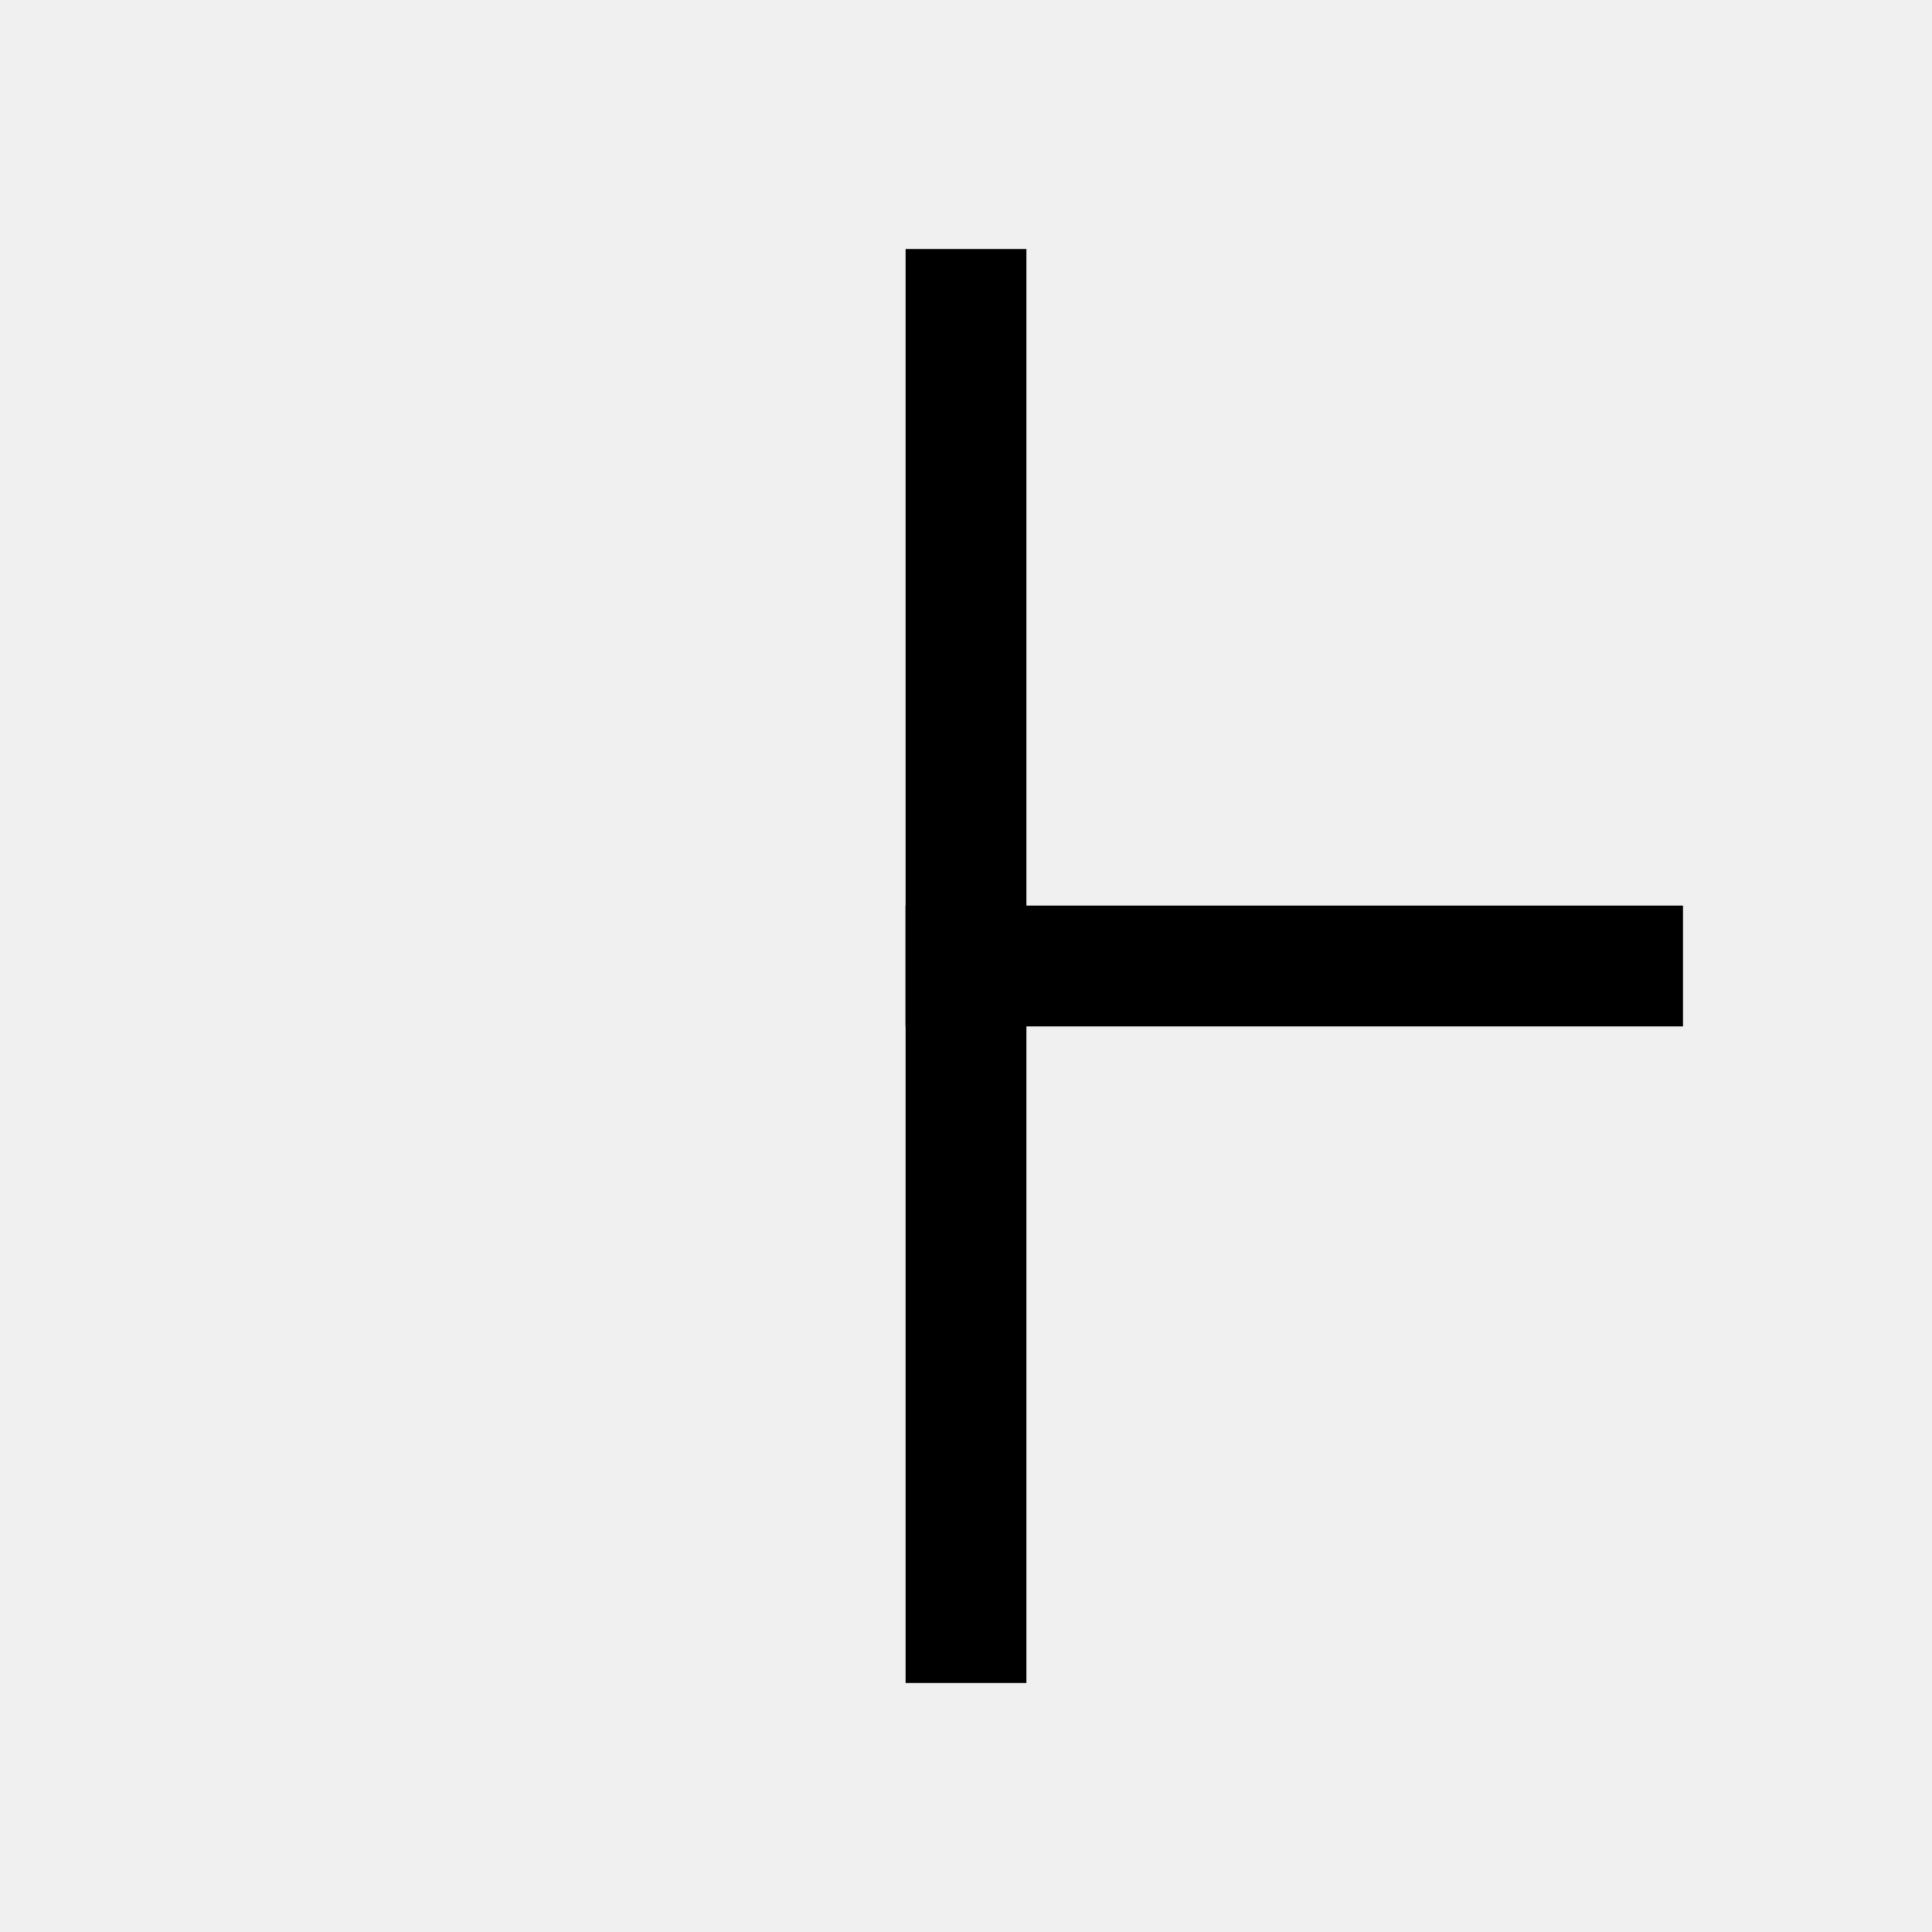
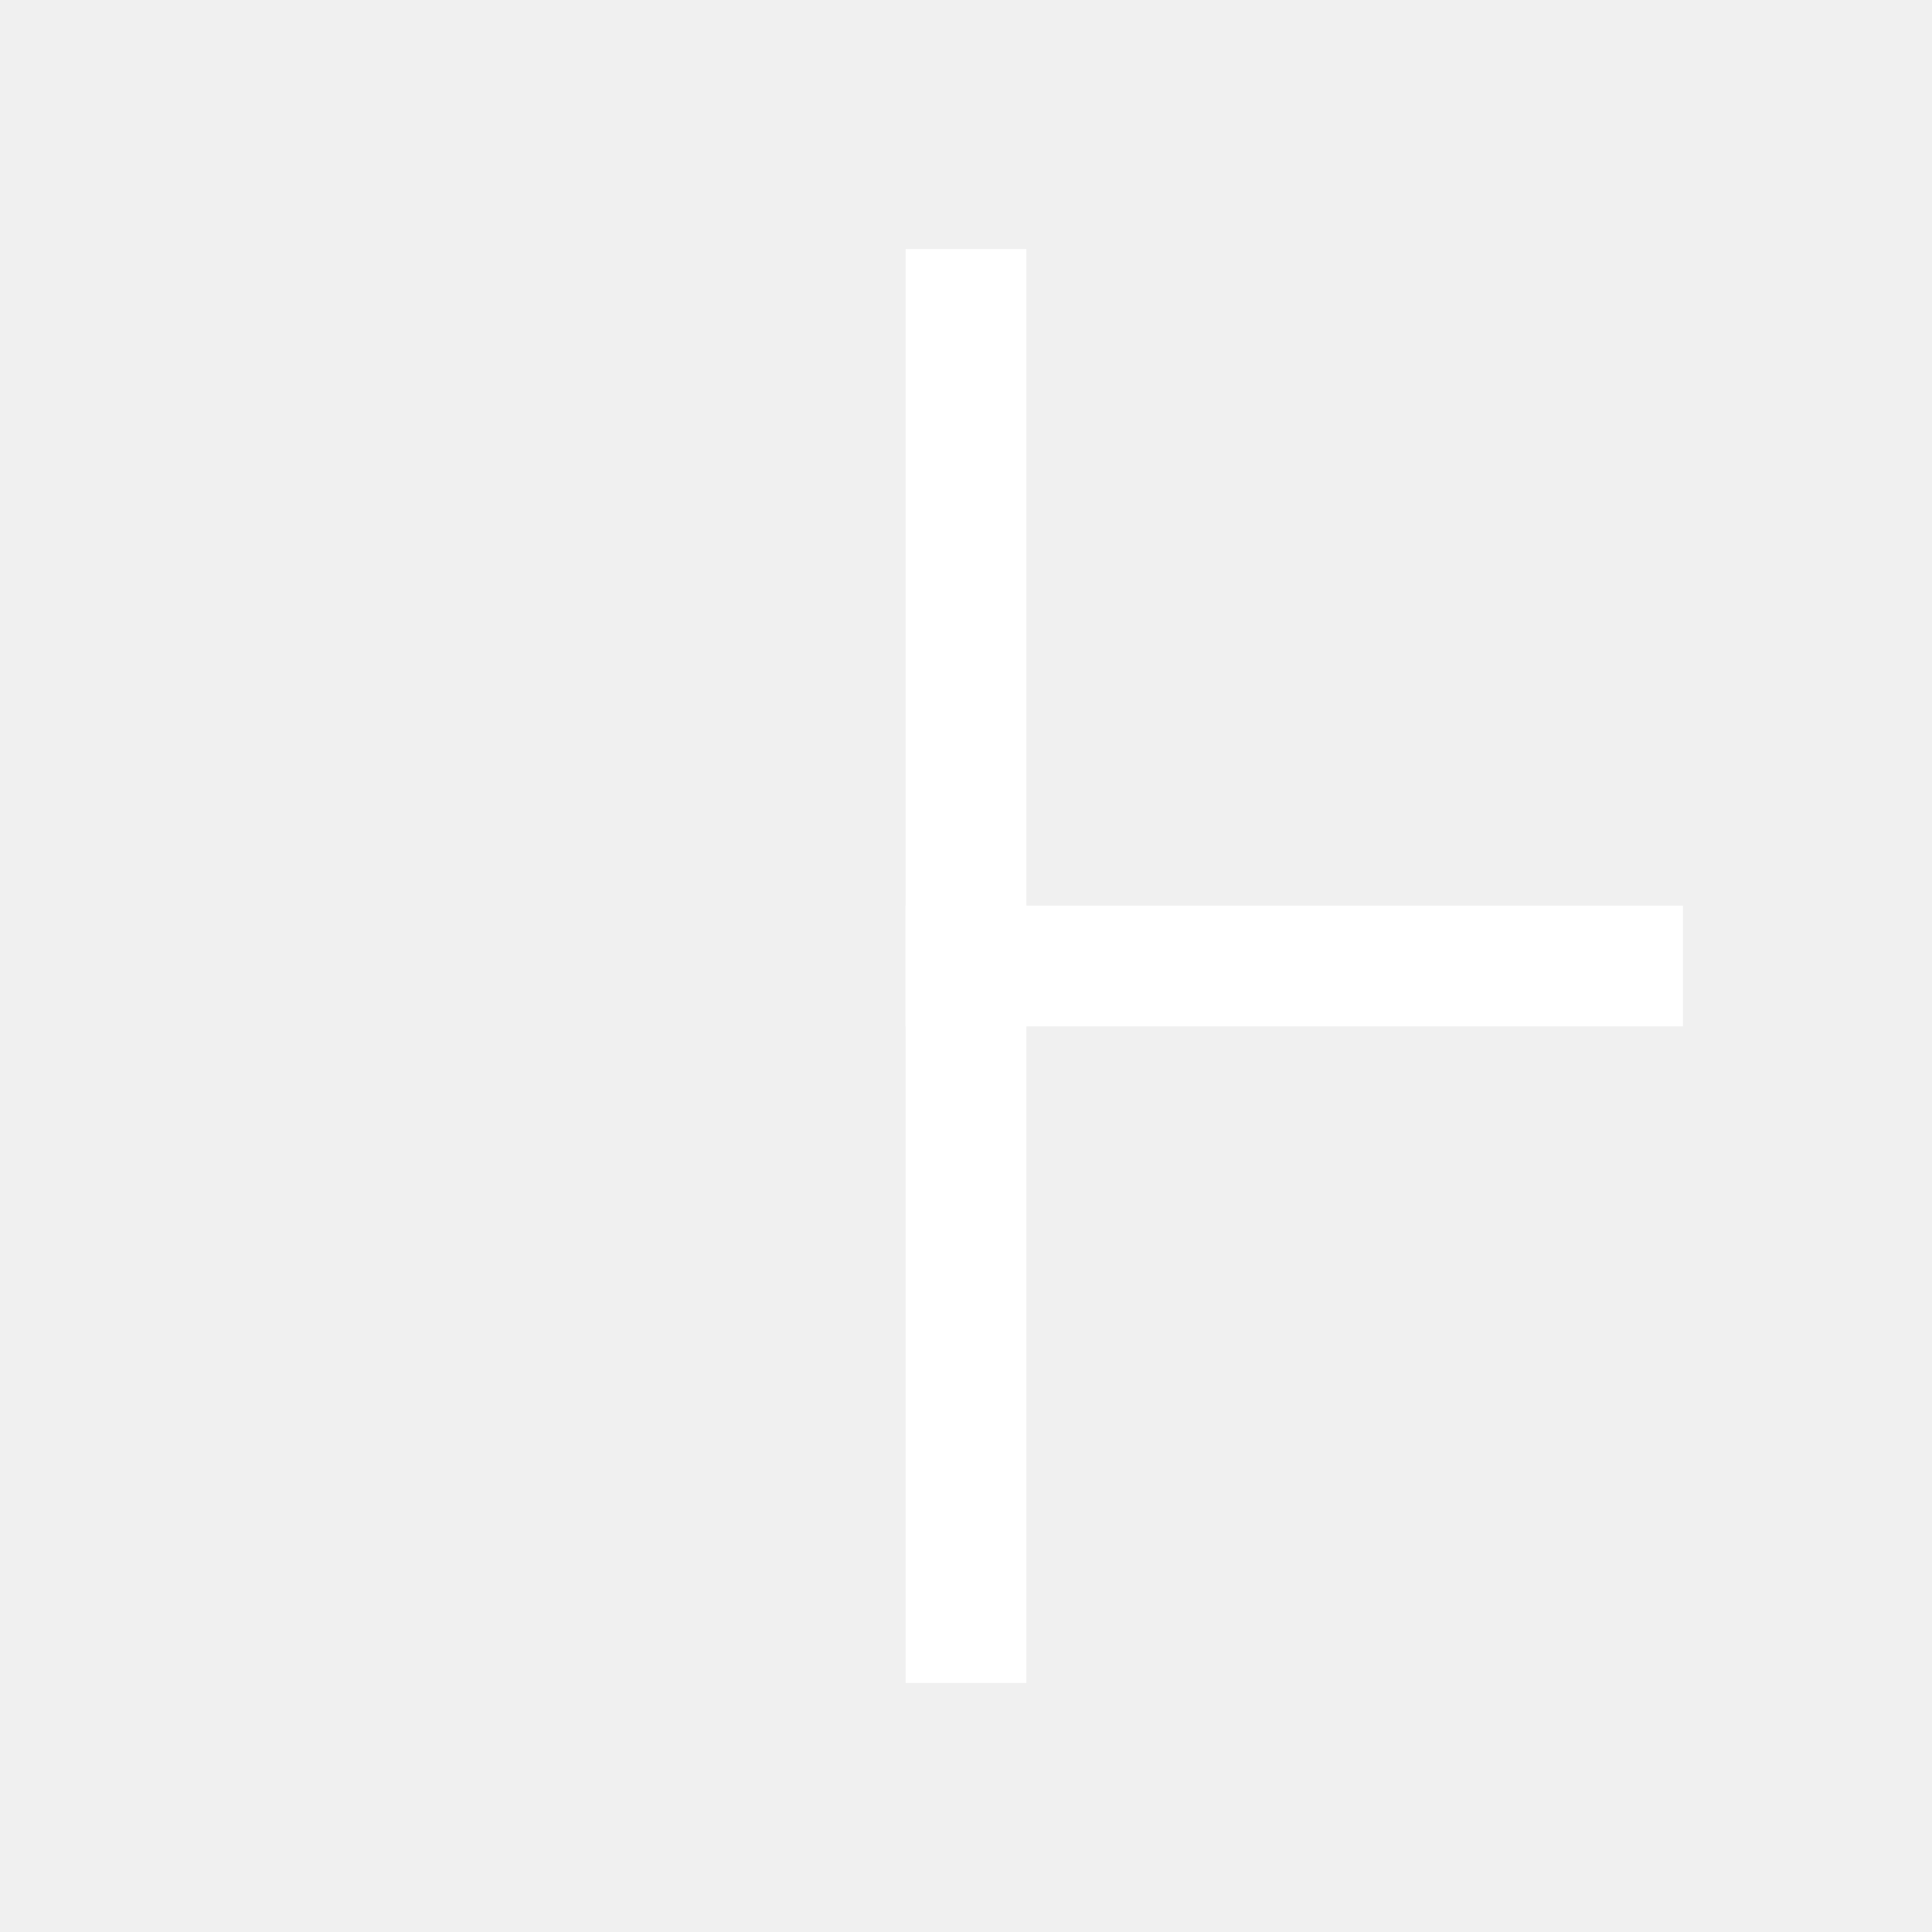
<svg xmlns="http://www.w3.org/2000/svg" width="256mm" height="256mm" viewBox="0 0 256 256" version="1.1" id="svg263">
  <defs id="defs260" />
  <g id="layer1">
-     <rect style="fill:#000000;stroke-width:0.128" id="rect288" width="16" height="103" x="120" y="33" />
-     <rect style="fill:#000000;stroke-width:0.128" id="rect288-3" width="16" height="103" x="120" y="-223" transform="rotate(90)" />
-     <rect style="fill:#000000;stroke-width:0.128" id="rect288-3-6" width="16" height="103" x="-136" y="-223" transform="scale(-1)" />
+     <rect style="fill:#ffffff;stroke-width:0.128;fill-opacity:1" id="rect288" width="16" height="103" x="120" y="33" />
+     <rect style="fill:#ffffff;stroke-width:0.128;fill-opacity:1" id="rect288-3" width="16" height="103" x="120" y="-223" transform="rotate(90)" />
+     <rect style="fill:#ffffff;stroke-width:0.128;fill-opacity:1" id="rect288-3-6" width="16" height="103" x="-136" y="-223" transform="scale(-1)" />
  </g>
</svg>
